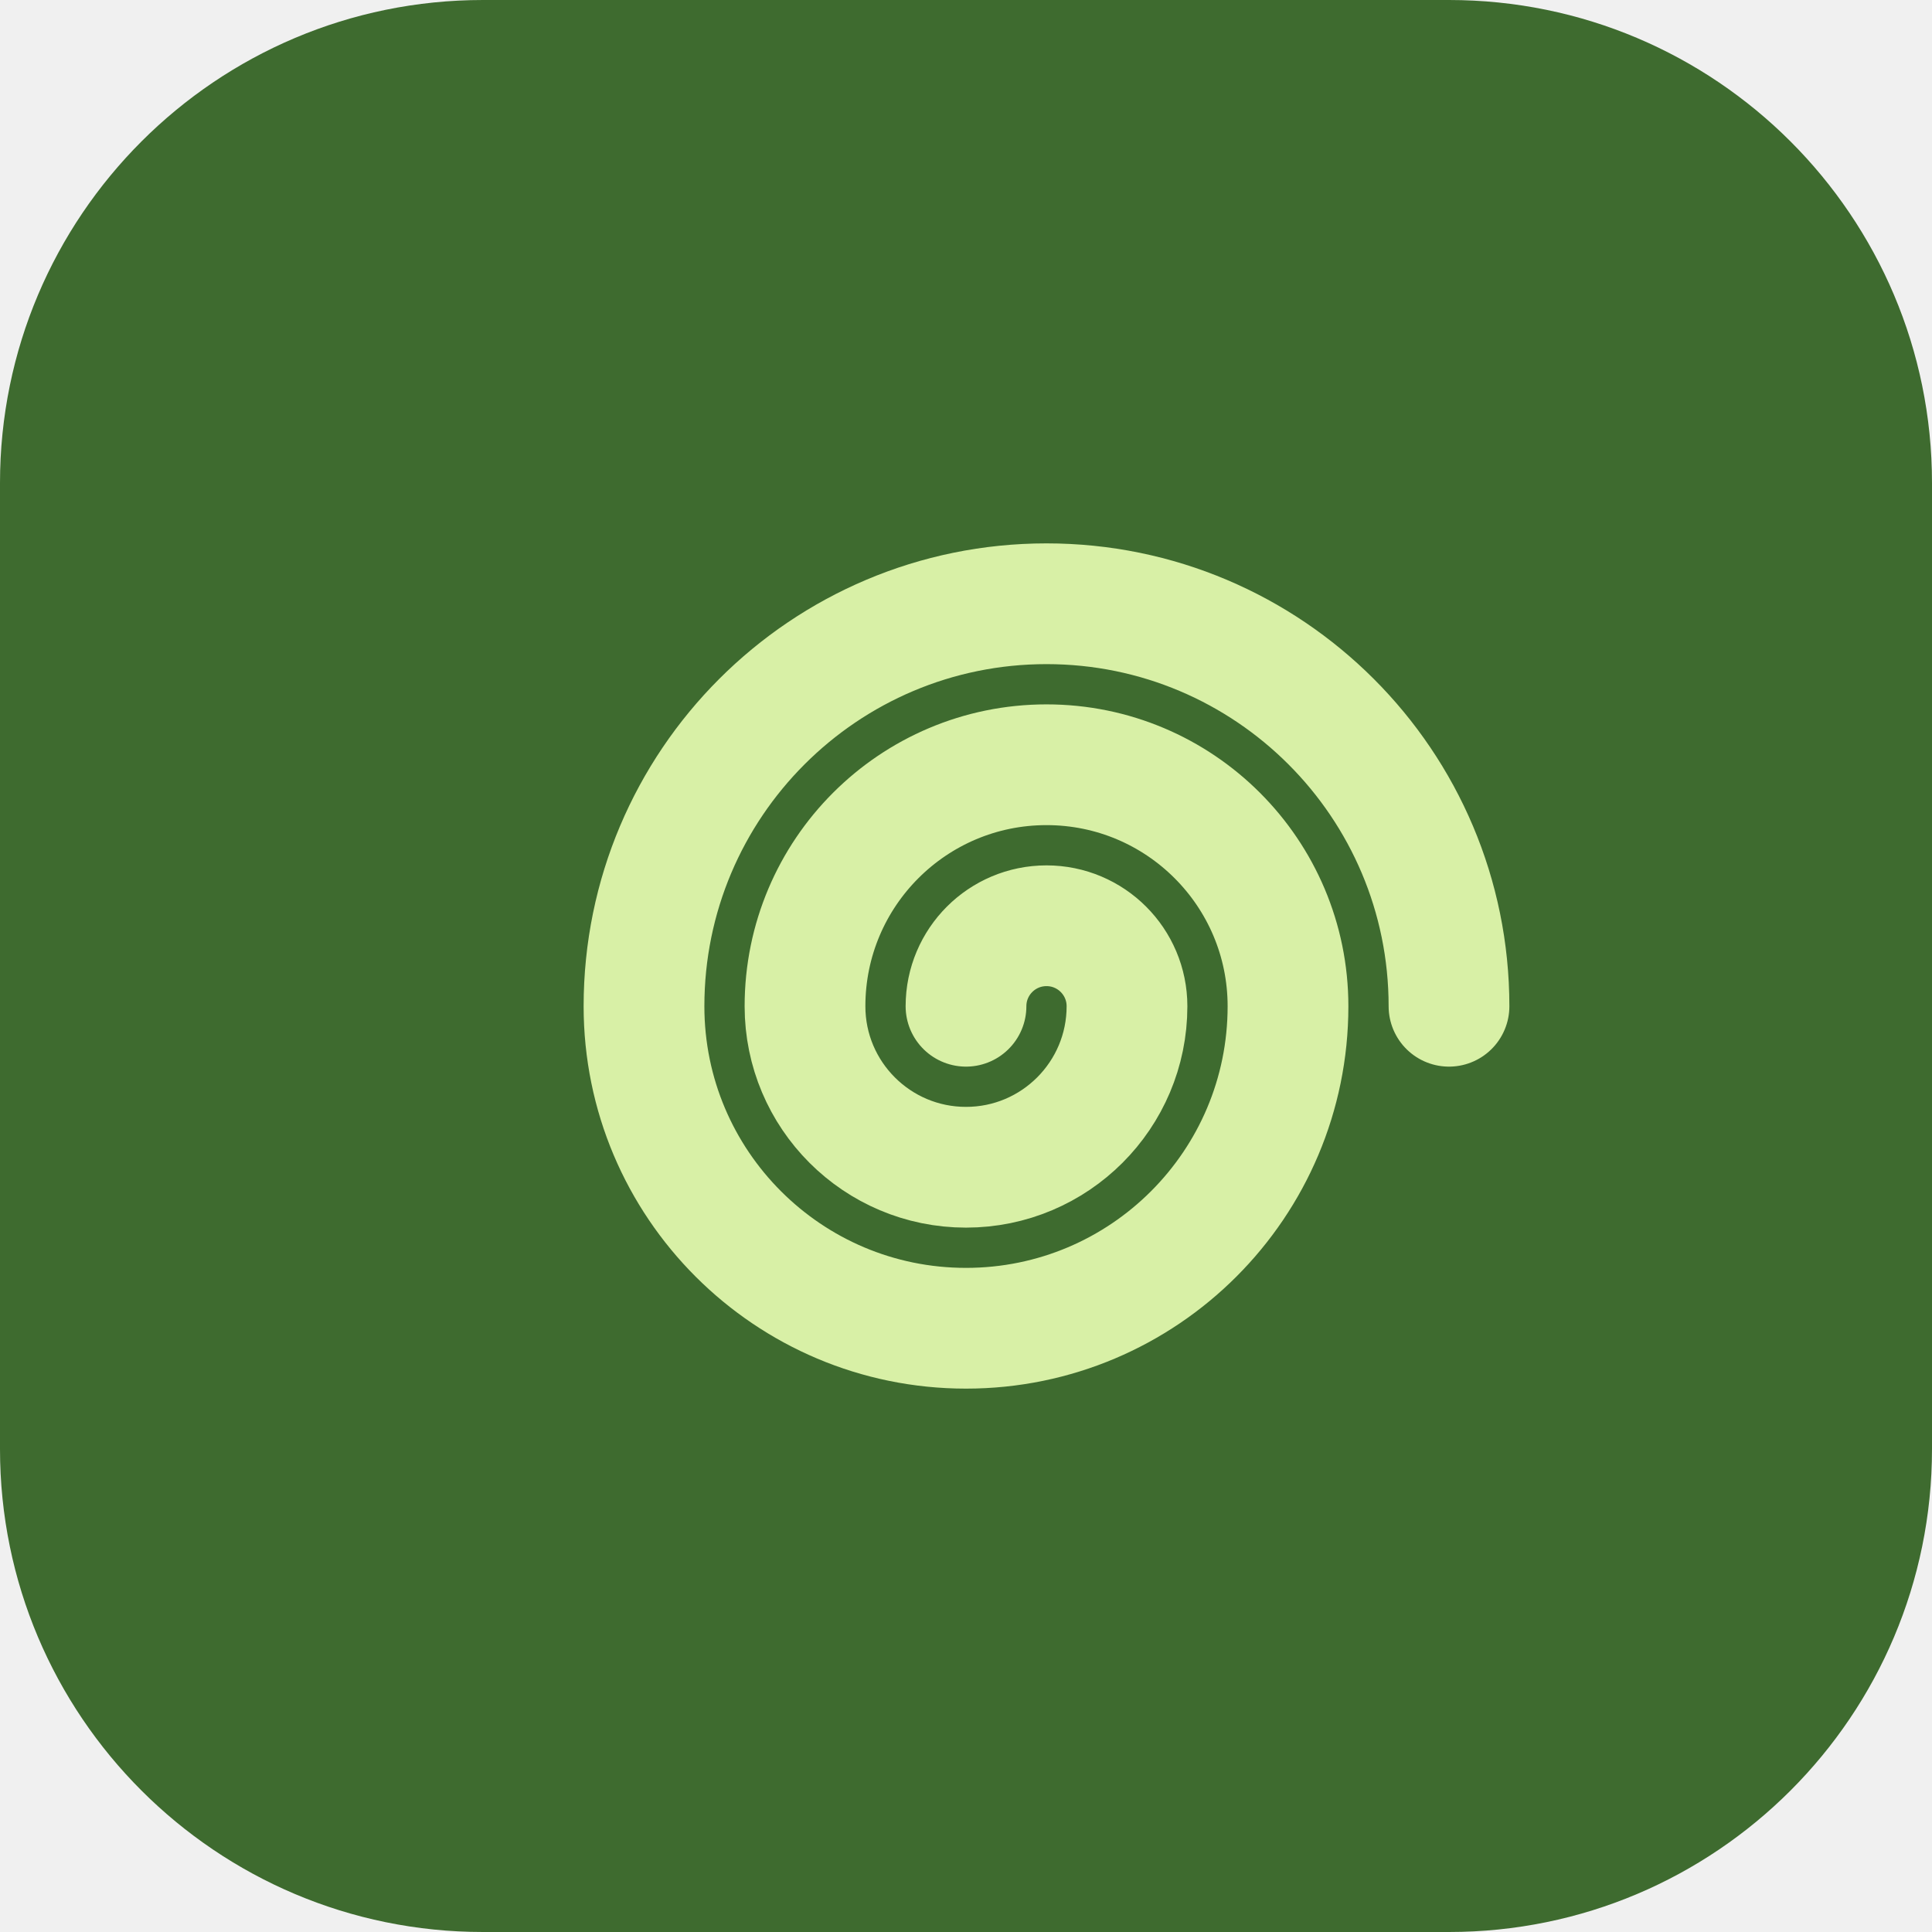
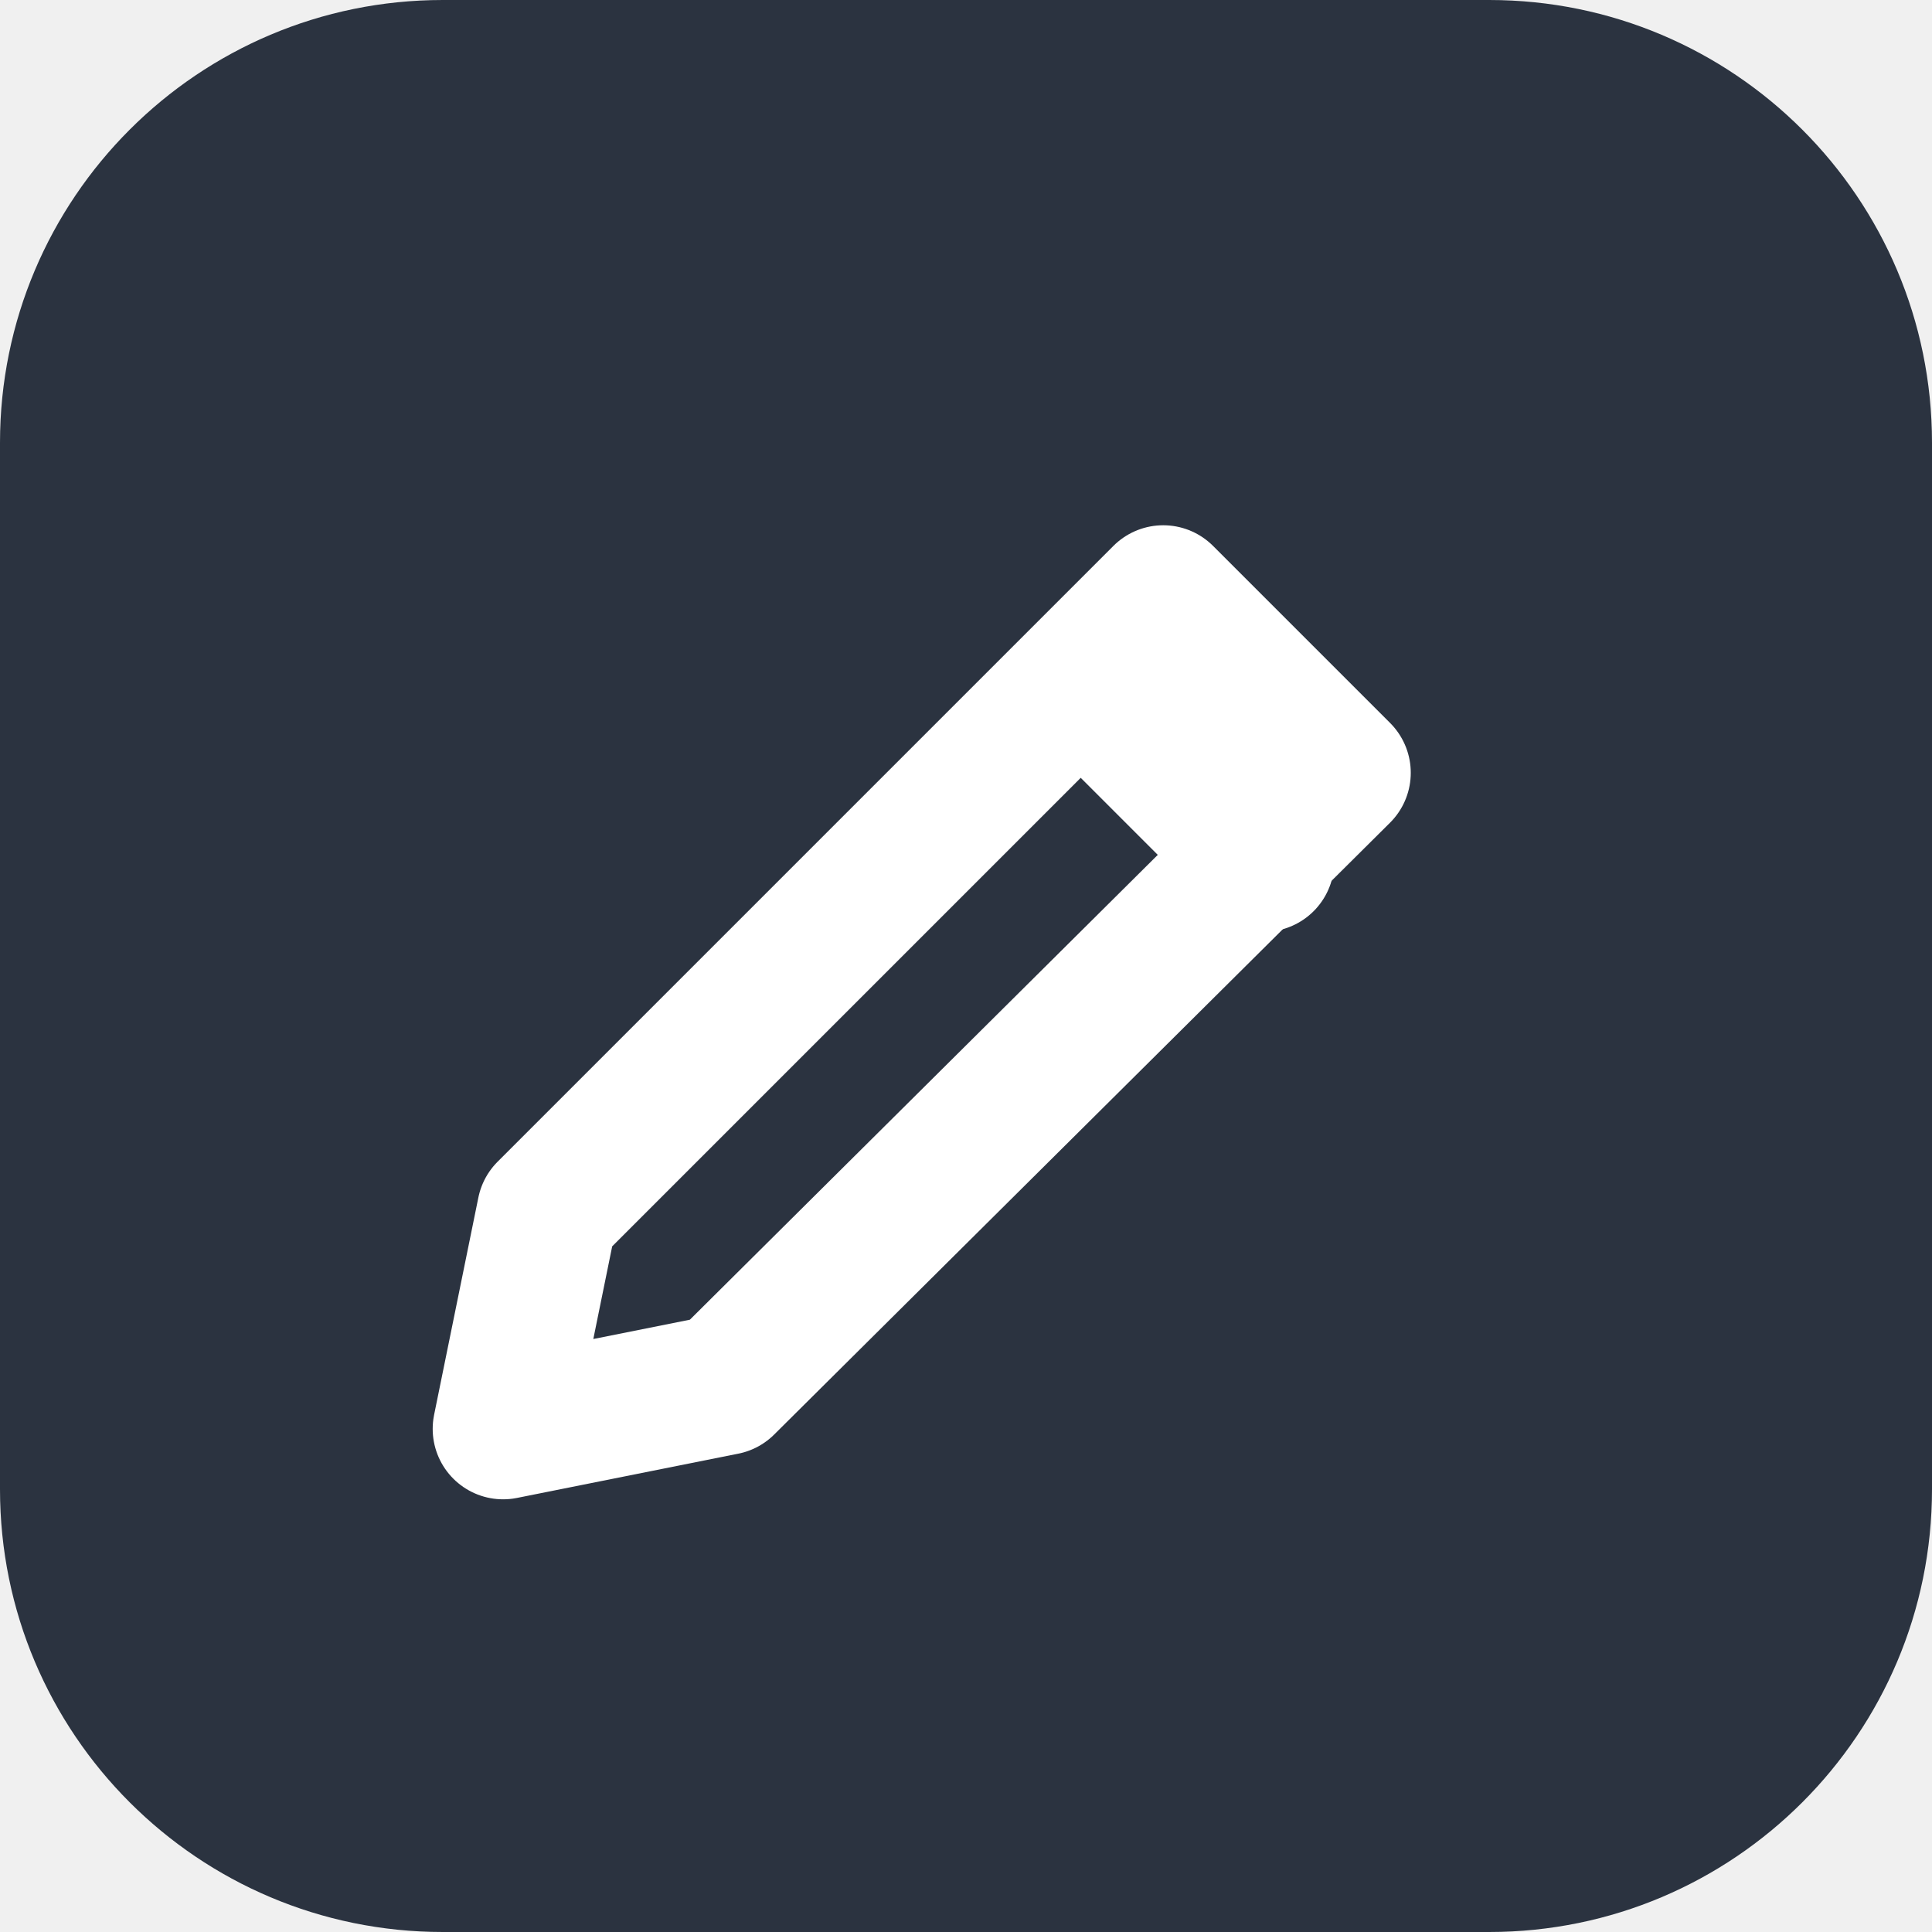
- <svg xmlns="http://www.w3.org/2000/svg" viewBox="0 0 48 48" width="48" height="48">
-   <rect width="48" height="48" rx="12" fill="#3E6B2F" />
-   <path d="M24 25a2 2 0 0 1 4 0a4 4 0 0 1 -8 0a6 6 0 0 1 12 0a8 8 0 0 1 -16 0a10 10 0 0 1 20 0" fill="none" stroke="#D8F0A6" stroke-width="3" stroke-linecap="round" />
+ <svg xmlns="http://www.w3.org/2000/svg" width="48" height="48" viewBox="0 0 48 48">
+   <rect width="48" height="48" rx="11" fill="#2B3340" />
+   <g fill="none" stroke="#FFFFFF" stroke-width="3.5" stroke-linecap="round" stroke-linejoin="round">
+     <path d="M12.5 35.5L13.6 30.1L28.9 14.8L33.3 19.2L18 34.4Z" />
+     <path d="M26.9 16.9L31.4 21.4" />
+   </g>
</svg>
